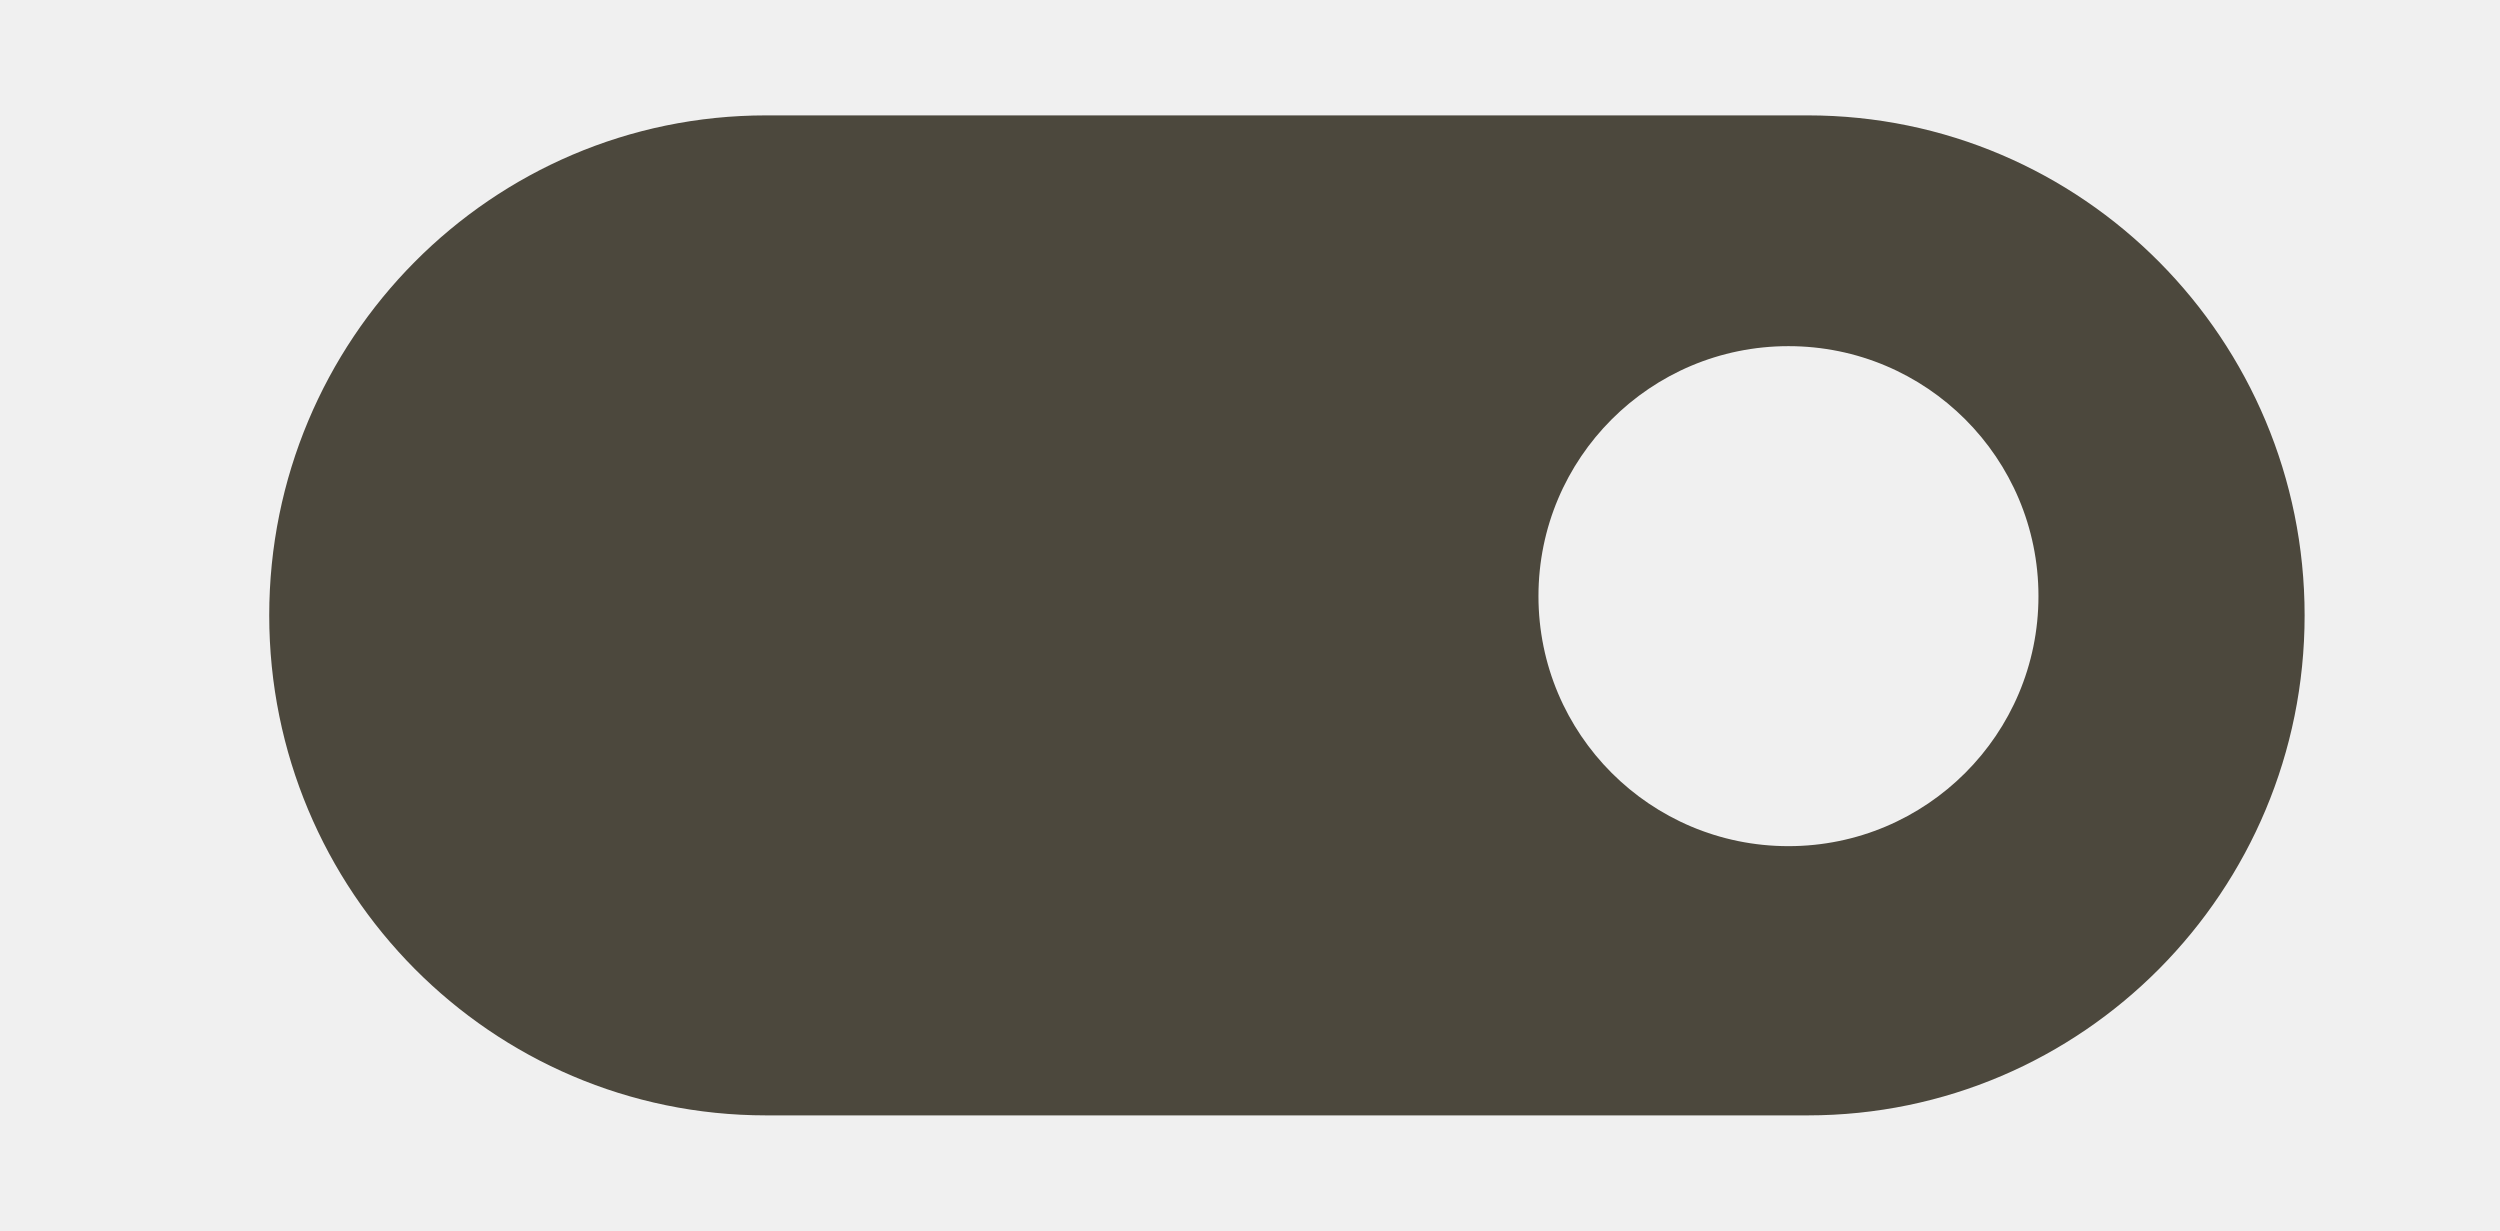
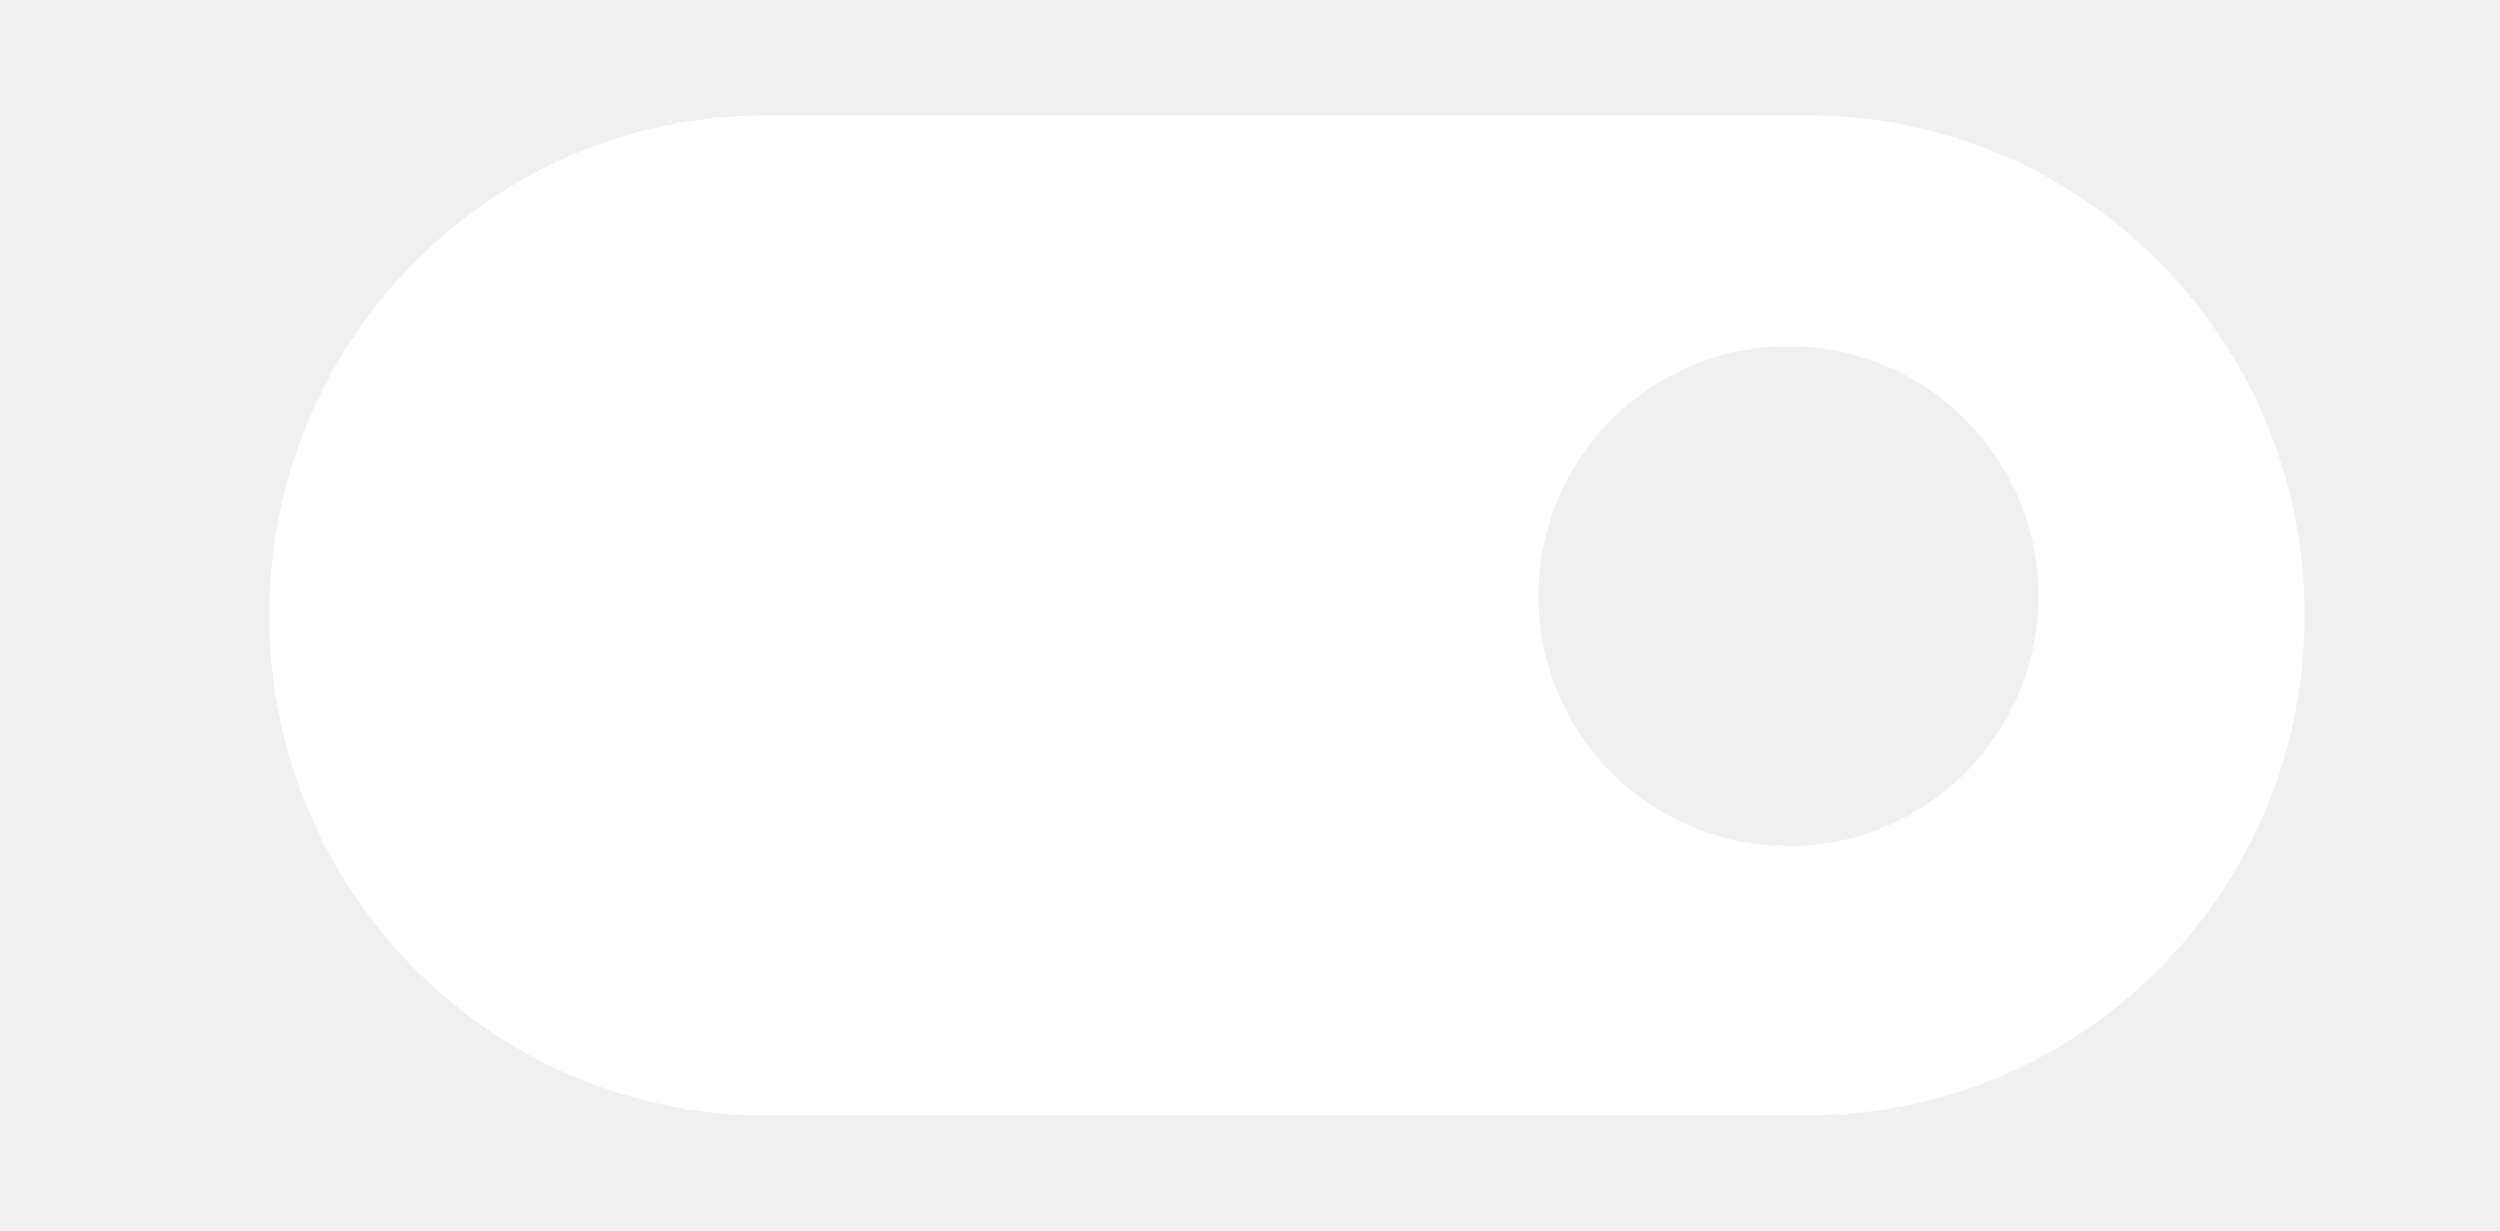
<svg xmlns="http://www.w3.org/2000/svg" width="65" height="32" viewBox="0 0 65 32" fill="none">
-   <path d="M47 3C54.149 3 59.92 8.834 59.92 16C59.92 23.166 54.149 29 47 29H19.92C12.771 29 7 23.166 7 16C7 8.834 12.771 3 19.92 3H47ZM46.5 9C42.91 9 40 11.91 40 15.5C40 19.09 42.91 22 46.5 22C50.09 22 53 19.09 53 15.5C53 11.91 50.09 9 46.5 9Z" fill="#4C483D" />
+   <path d="M47 3C54.149 3 59.92 8.834 59.92 16C59.92 23.166 54.149 29 47 29H19.92C12.771 29 7 23.166 7 16C7 8.834 12.771 3 19.92 3H47ZM46.5 9C42.91 9 40 11.91 40 15.5C40 19.09 42.91 22 46.5 22C50.09 22 53 19.09 53 15.5C53 11.91 50.09 9 46.5 9Z" fill="white" />
</svg>
